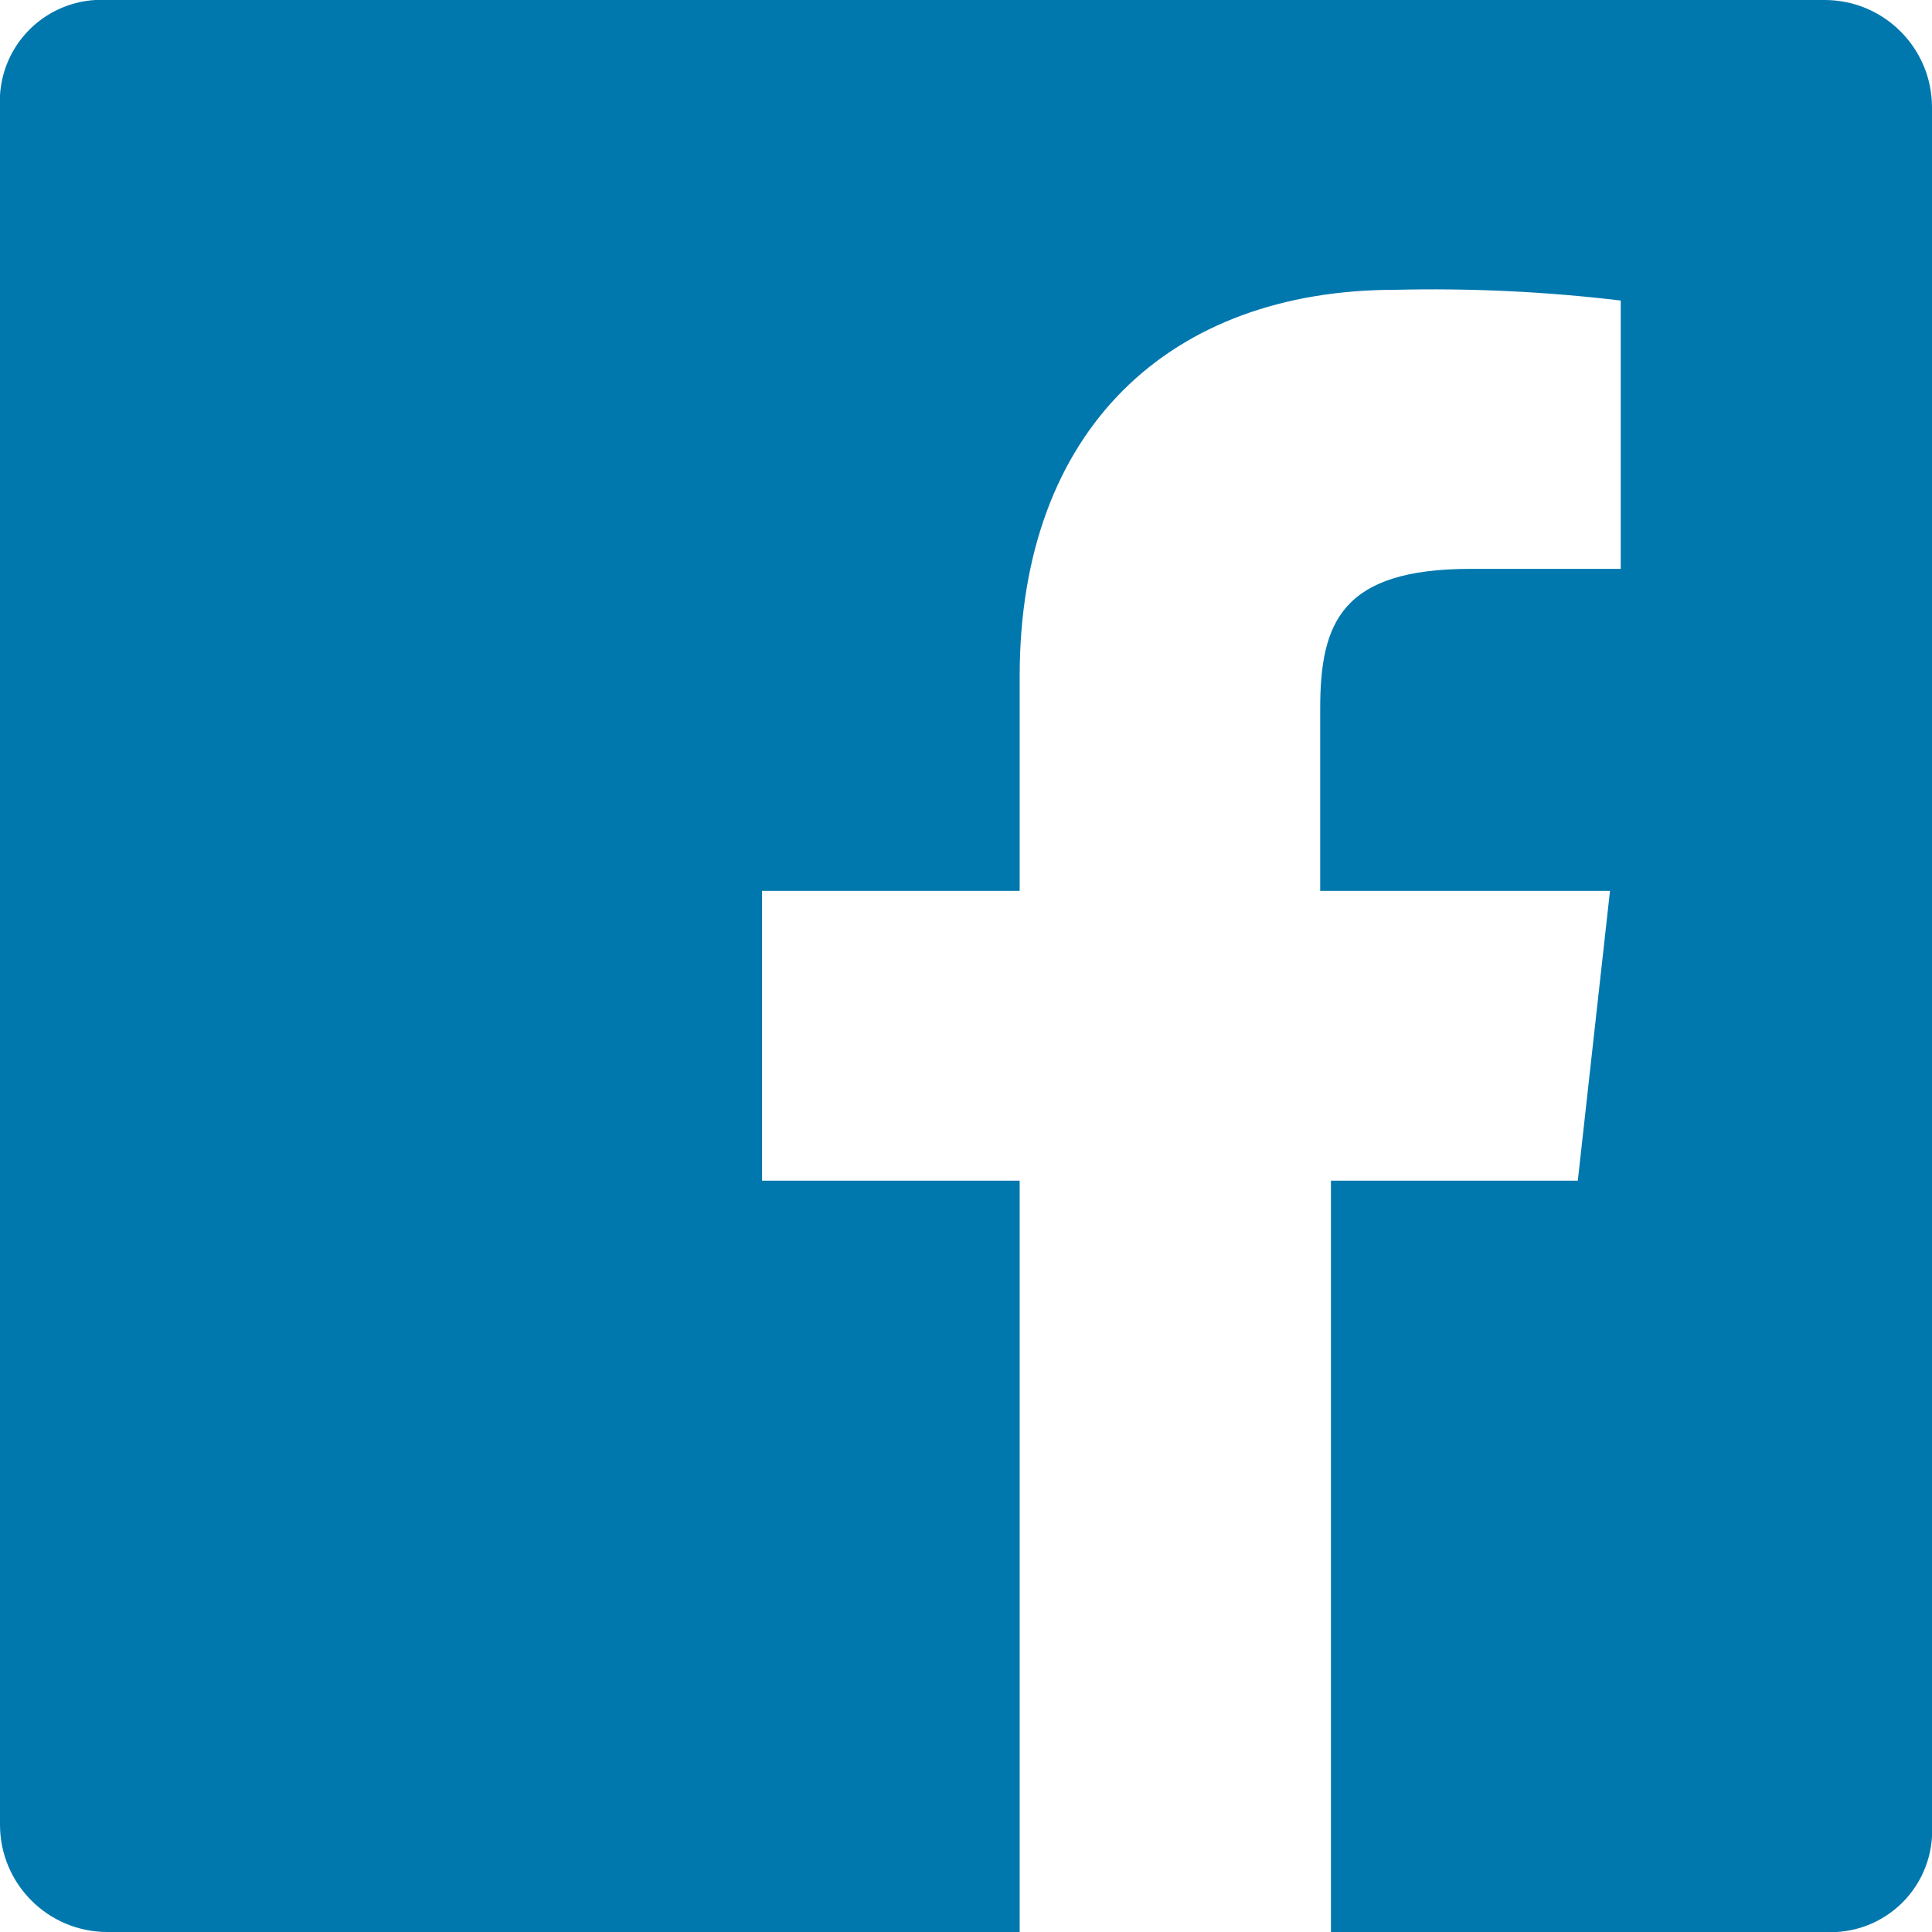
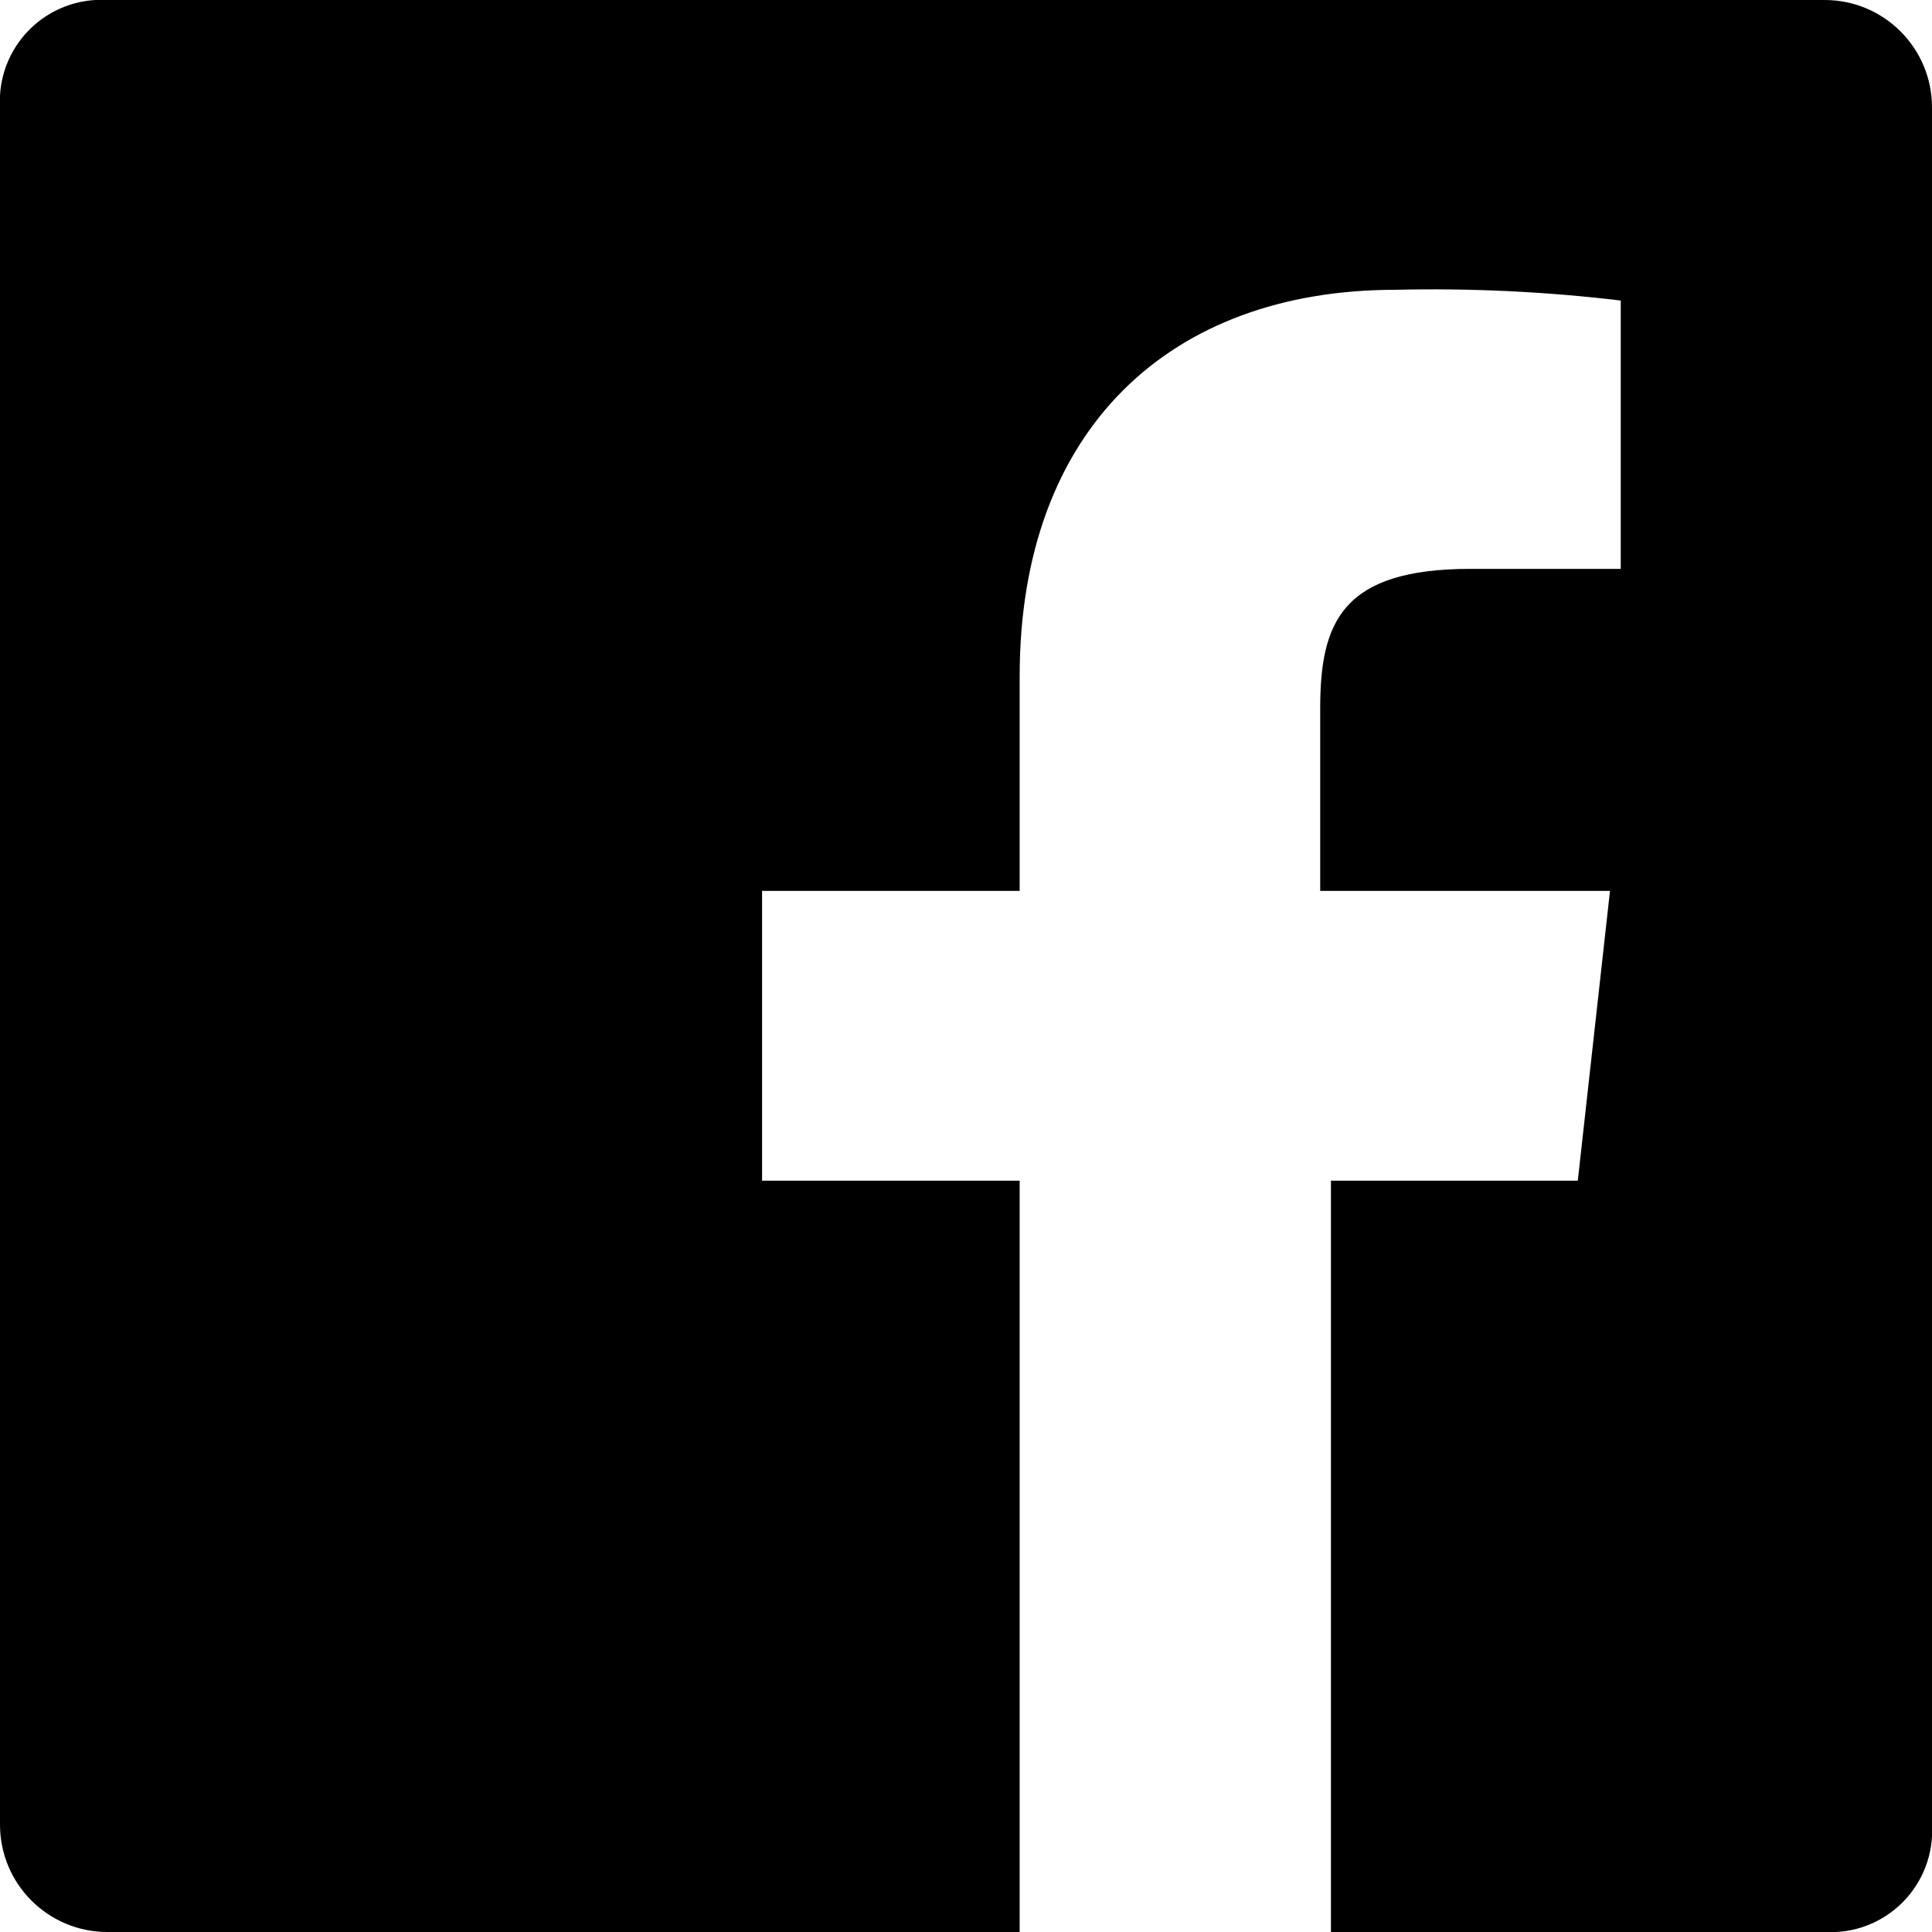
- <svg xmlns="http://www.w3.org/2000/svg" id="Layer_1" data-name="Layer 1" viewBox="0 0 36 36">
+ <svg xmlns="http://www.w3.org/2000/svg" id="facebook" data-name="Layer 1" viewBox="0 0 36 36">
  <defs>
-     <style>.cls-1{fill:#0078ae;}</style>
+     <style>#facebook .cls-1{fill:currentColor;}</style>
  </defs>
  <path class="cls-1" d="M34,0H2A1.89,1.89,0,0,0,0,2V34a2,2,0,0,0,2,2H19V22H14.2V16.6H19v-4c0-4.6,2.8-7.2,7-7.2a29.54,29.54,0,0,1,4.2.2v5H27.4c-2.4,0-2.8,1-2.8,2.6v3.4H30L29.4,22H24.8V36H34a1.89,1.89,0,0,0,2-2V2A2,2,0,0,0,34,0Z" />
</svg>
